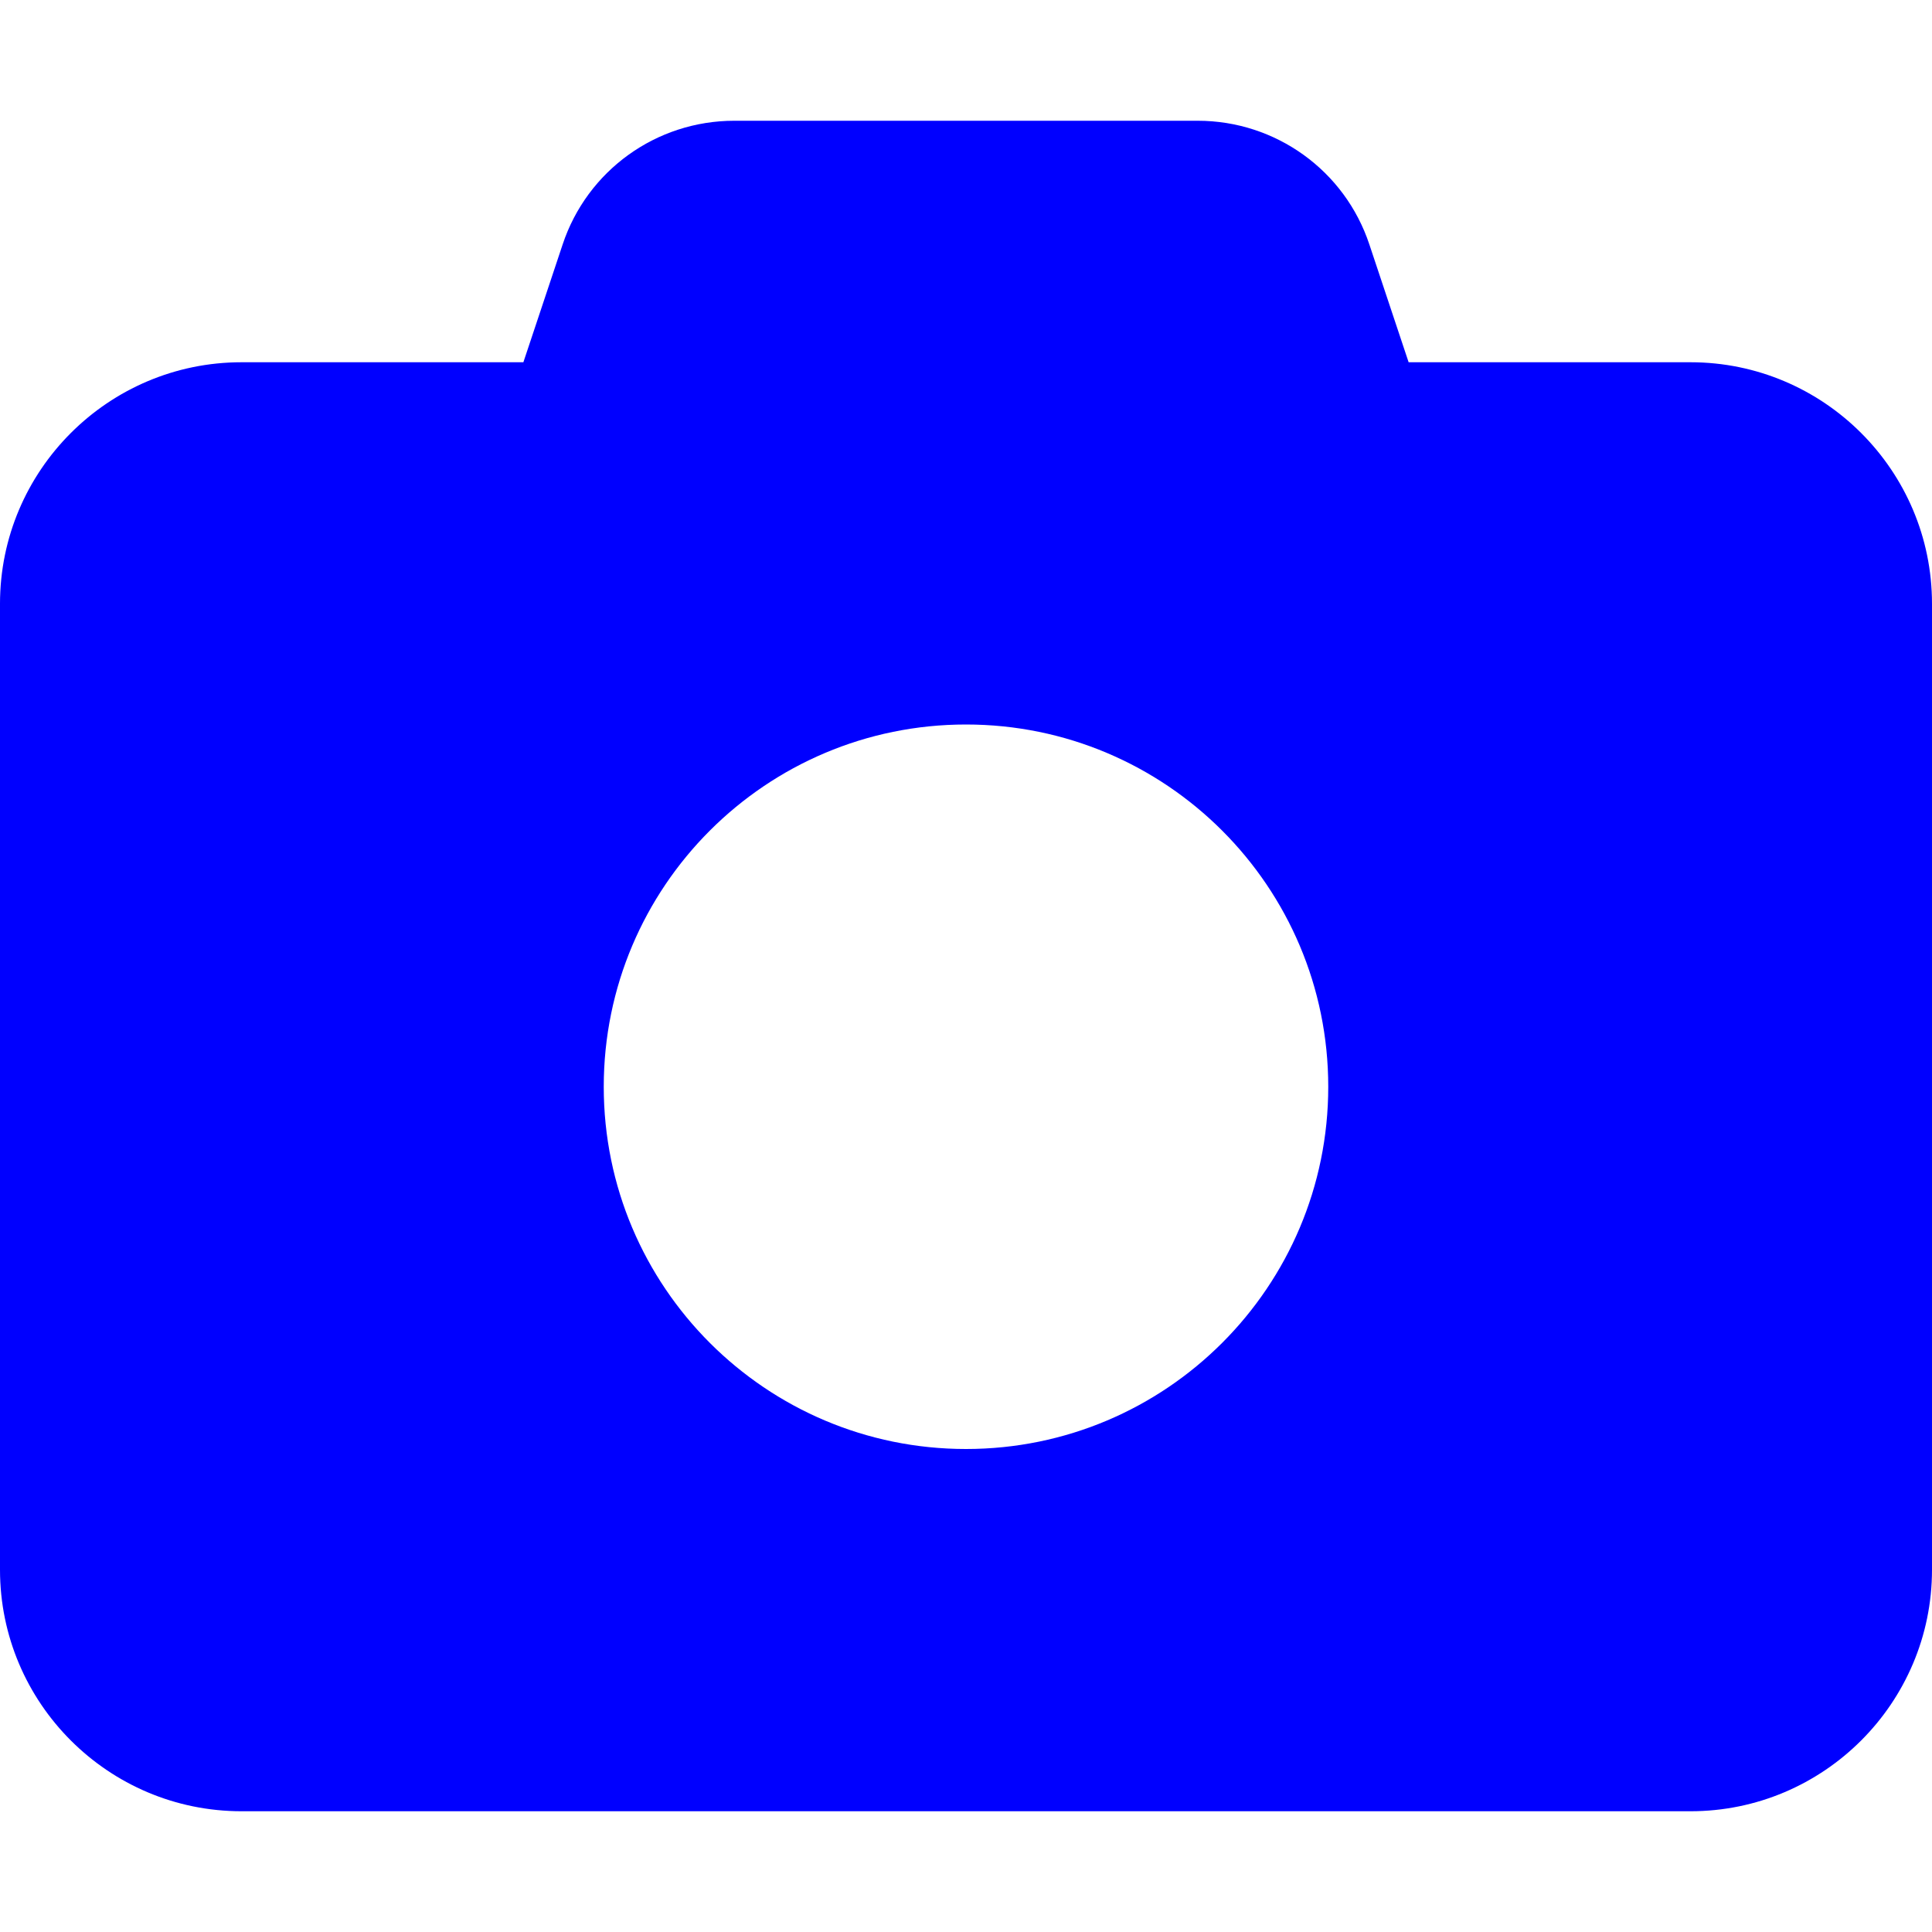
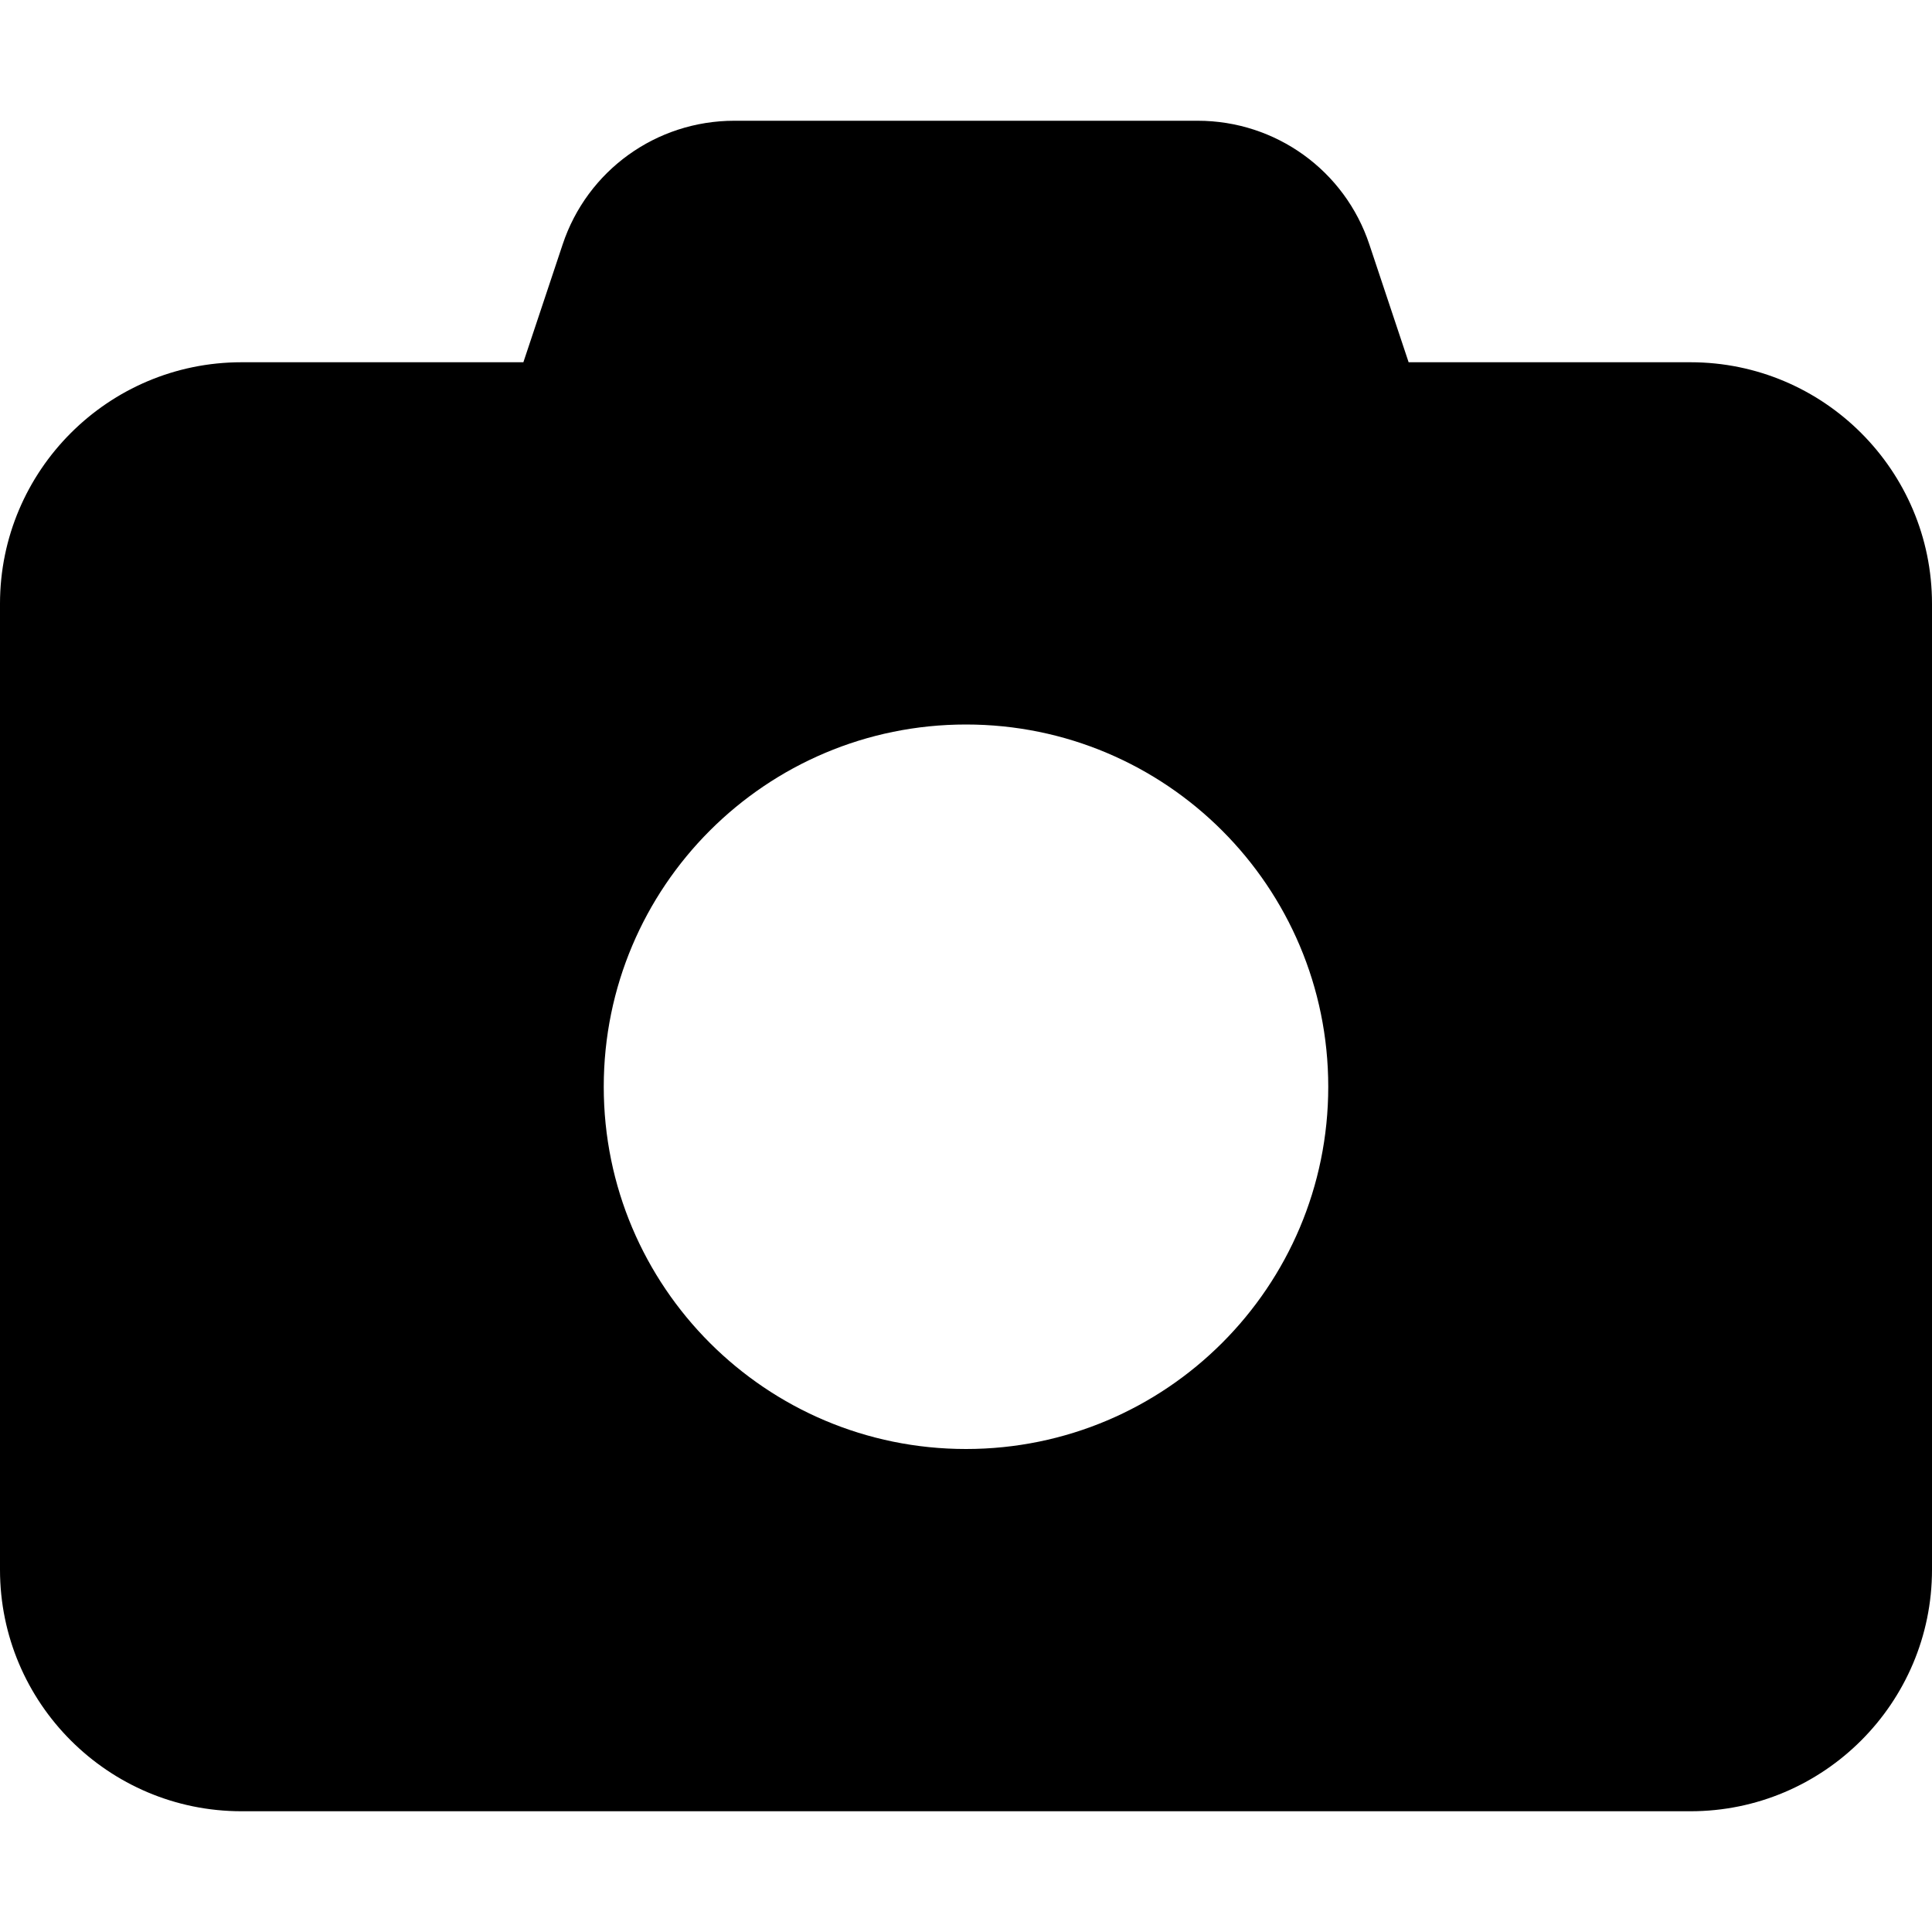
<svg xmlns="http://www.w3.org/2000/svg" viewBox="0 0 512 512">
-   <path d="M149.1 64.8L138.7 96 64 96C28.7 96 0 124.7 0 160L0 416c0 35.3 28.7 64 64 64l384 0c35.3 0 64-28.7 64-64l0-256c0-35.3-28.7-64-64-64l-74.7 0L362.9 64.8C356.4 45.2 338.1 32 317.4 32L194.6 32c-20.7 0-39 13.2-45.5 32.8zM256 192a96 96 0 1 1 0 192 96 96 0 1 1 0-192z" fill="blue" />
+   <path d="M149.1 64.8L138.7 96 64 96C28.7 96 0 124.7 0 160L0 416c0 35.3 28.7 64 64 64l384 0c35.3 0 64-28.7 64-64l0-256c0-35.3-28.7-64-64-64l-74.7 0L362.9 64.8C356.4 45.2 338.1 32 317.4 32L194.6 32c-20.7 0-39 13.2-45.5 32.8zM256 192a96 96 0 1 1 0 192 96 96 0 1 1 0-192z" />
</svg>
